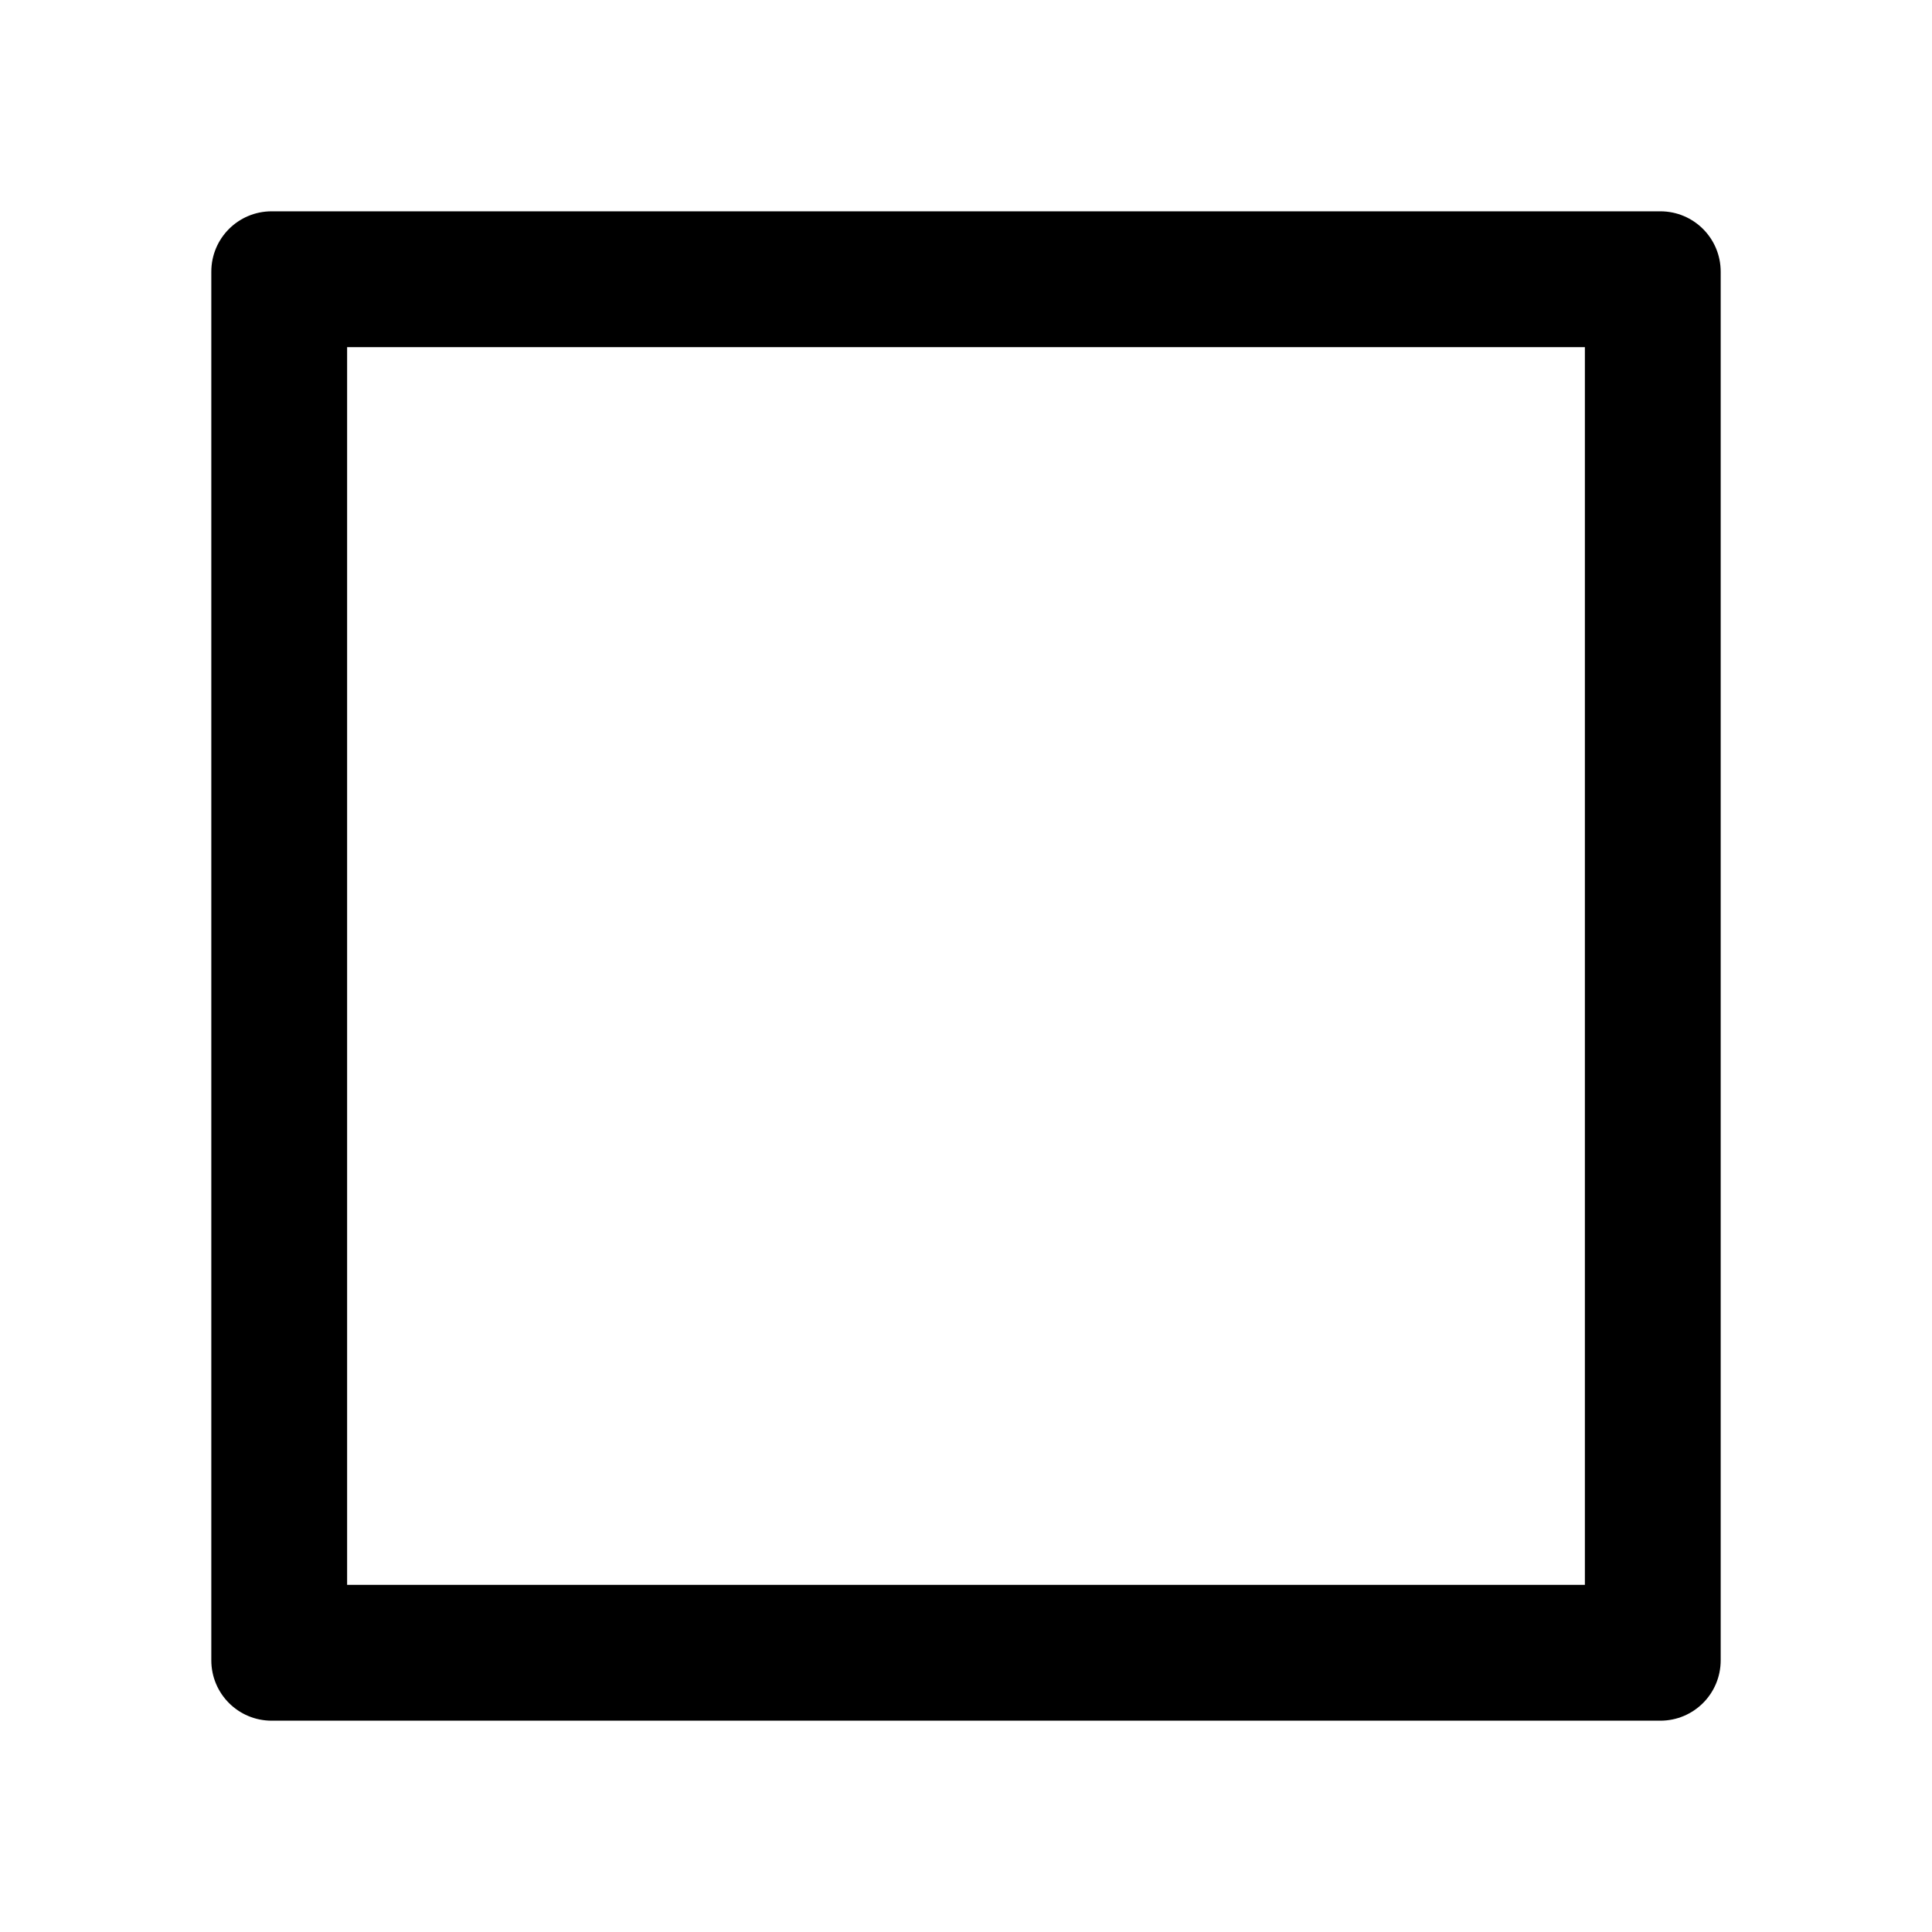
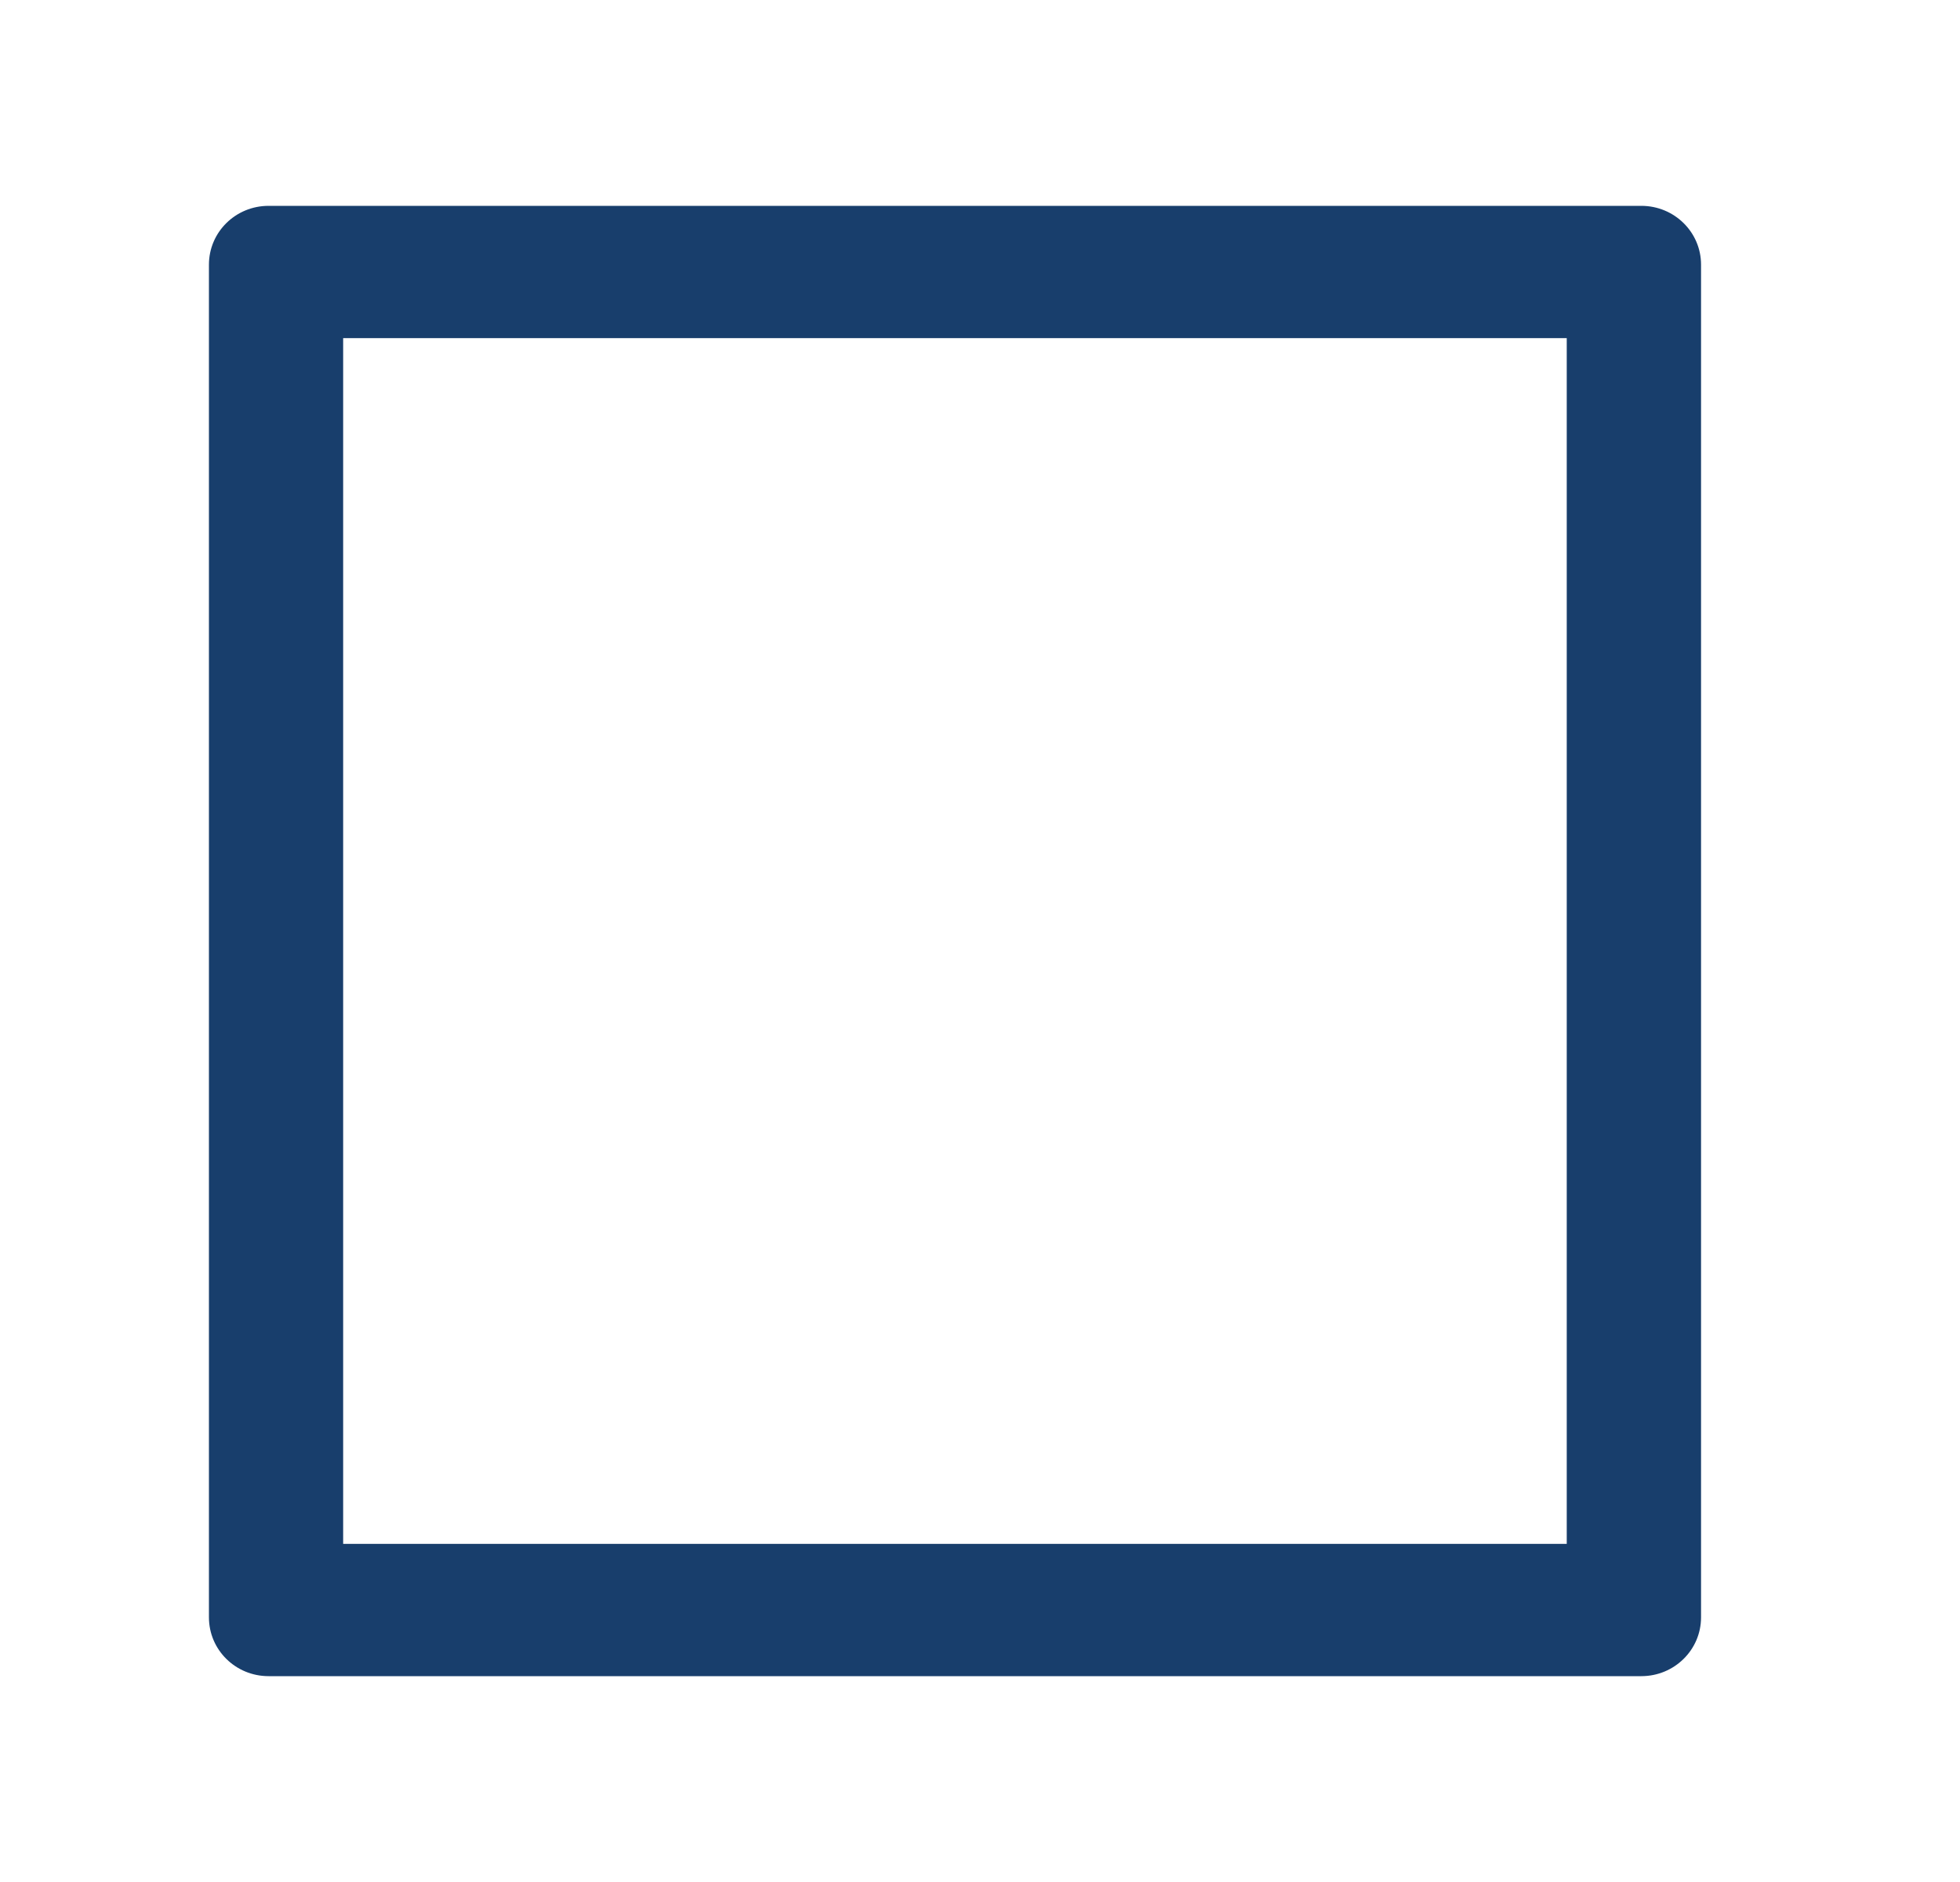
- <svg xmlns="http://www.w3.org/2000/svg" width="24" height="24" viewBox="0 0 24 24" fill="none">
-   <path d="M20.625 2.625H3.375C2.96 2.625 2.625 2.96 2.625 3.375V20.625C2.625 21.04 2.96 21.375 3.375 21.375H20.625C21.04 21.375 21.375 21.04 21.375 20.625V3.375C21.375 2.96 21.04 2.625 20.625 2.625ZM19.688 19.688H4.312V4.312H19.688V19.688Z" fill="black" />
+ <svg xmlns="http://www.w3.org/2000/svg" width="25" height="24" viewBox="0 0 25 24" fill="none">
+   <path d="M20.935 2.625H3.426C3.005 2.625 2.665 2.96 2.665 3.375V20.625C2.665 21.04 3.005 21.375 3.426 21.375H20.935C21.356 21.375 21.697 21.04 21.697 20.625V3.375C21.697 2.96 21.356 2.625 20.935 2.625ZM19.984 19.688H4.377V4.312H19.984V19.688Z" fill="#183E6C" />
</svg>
